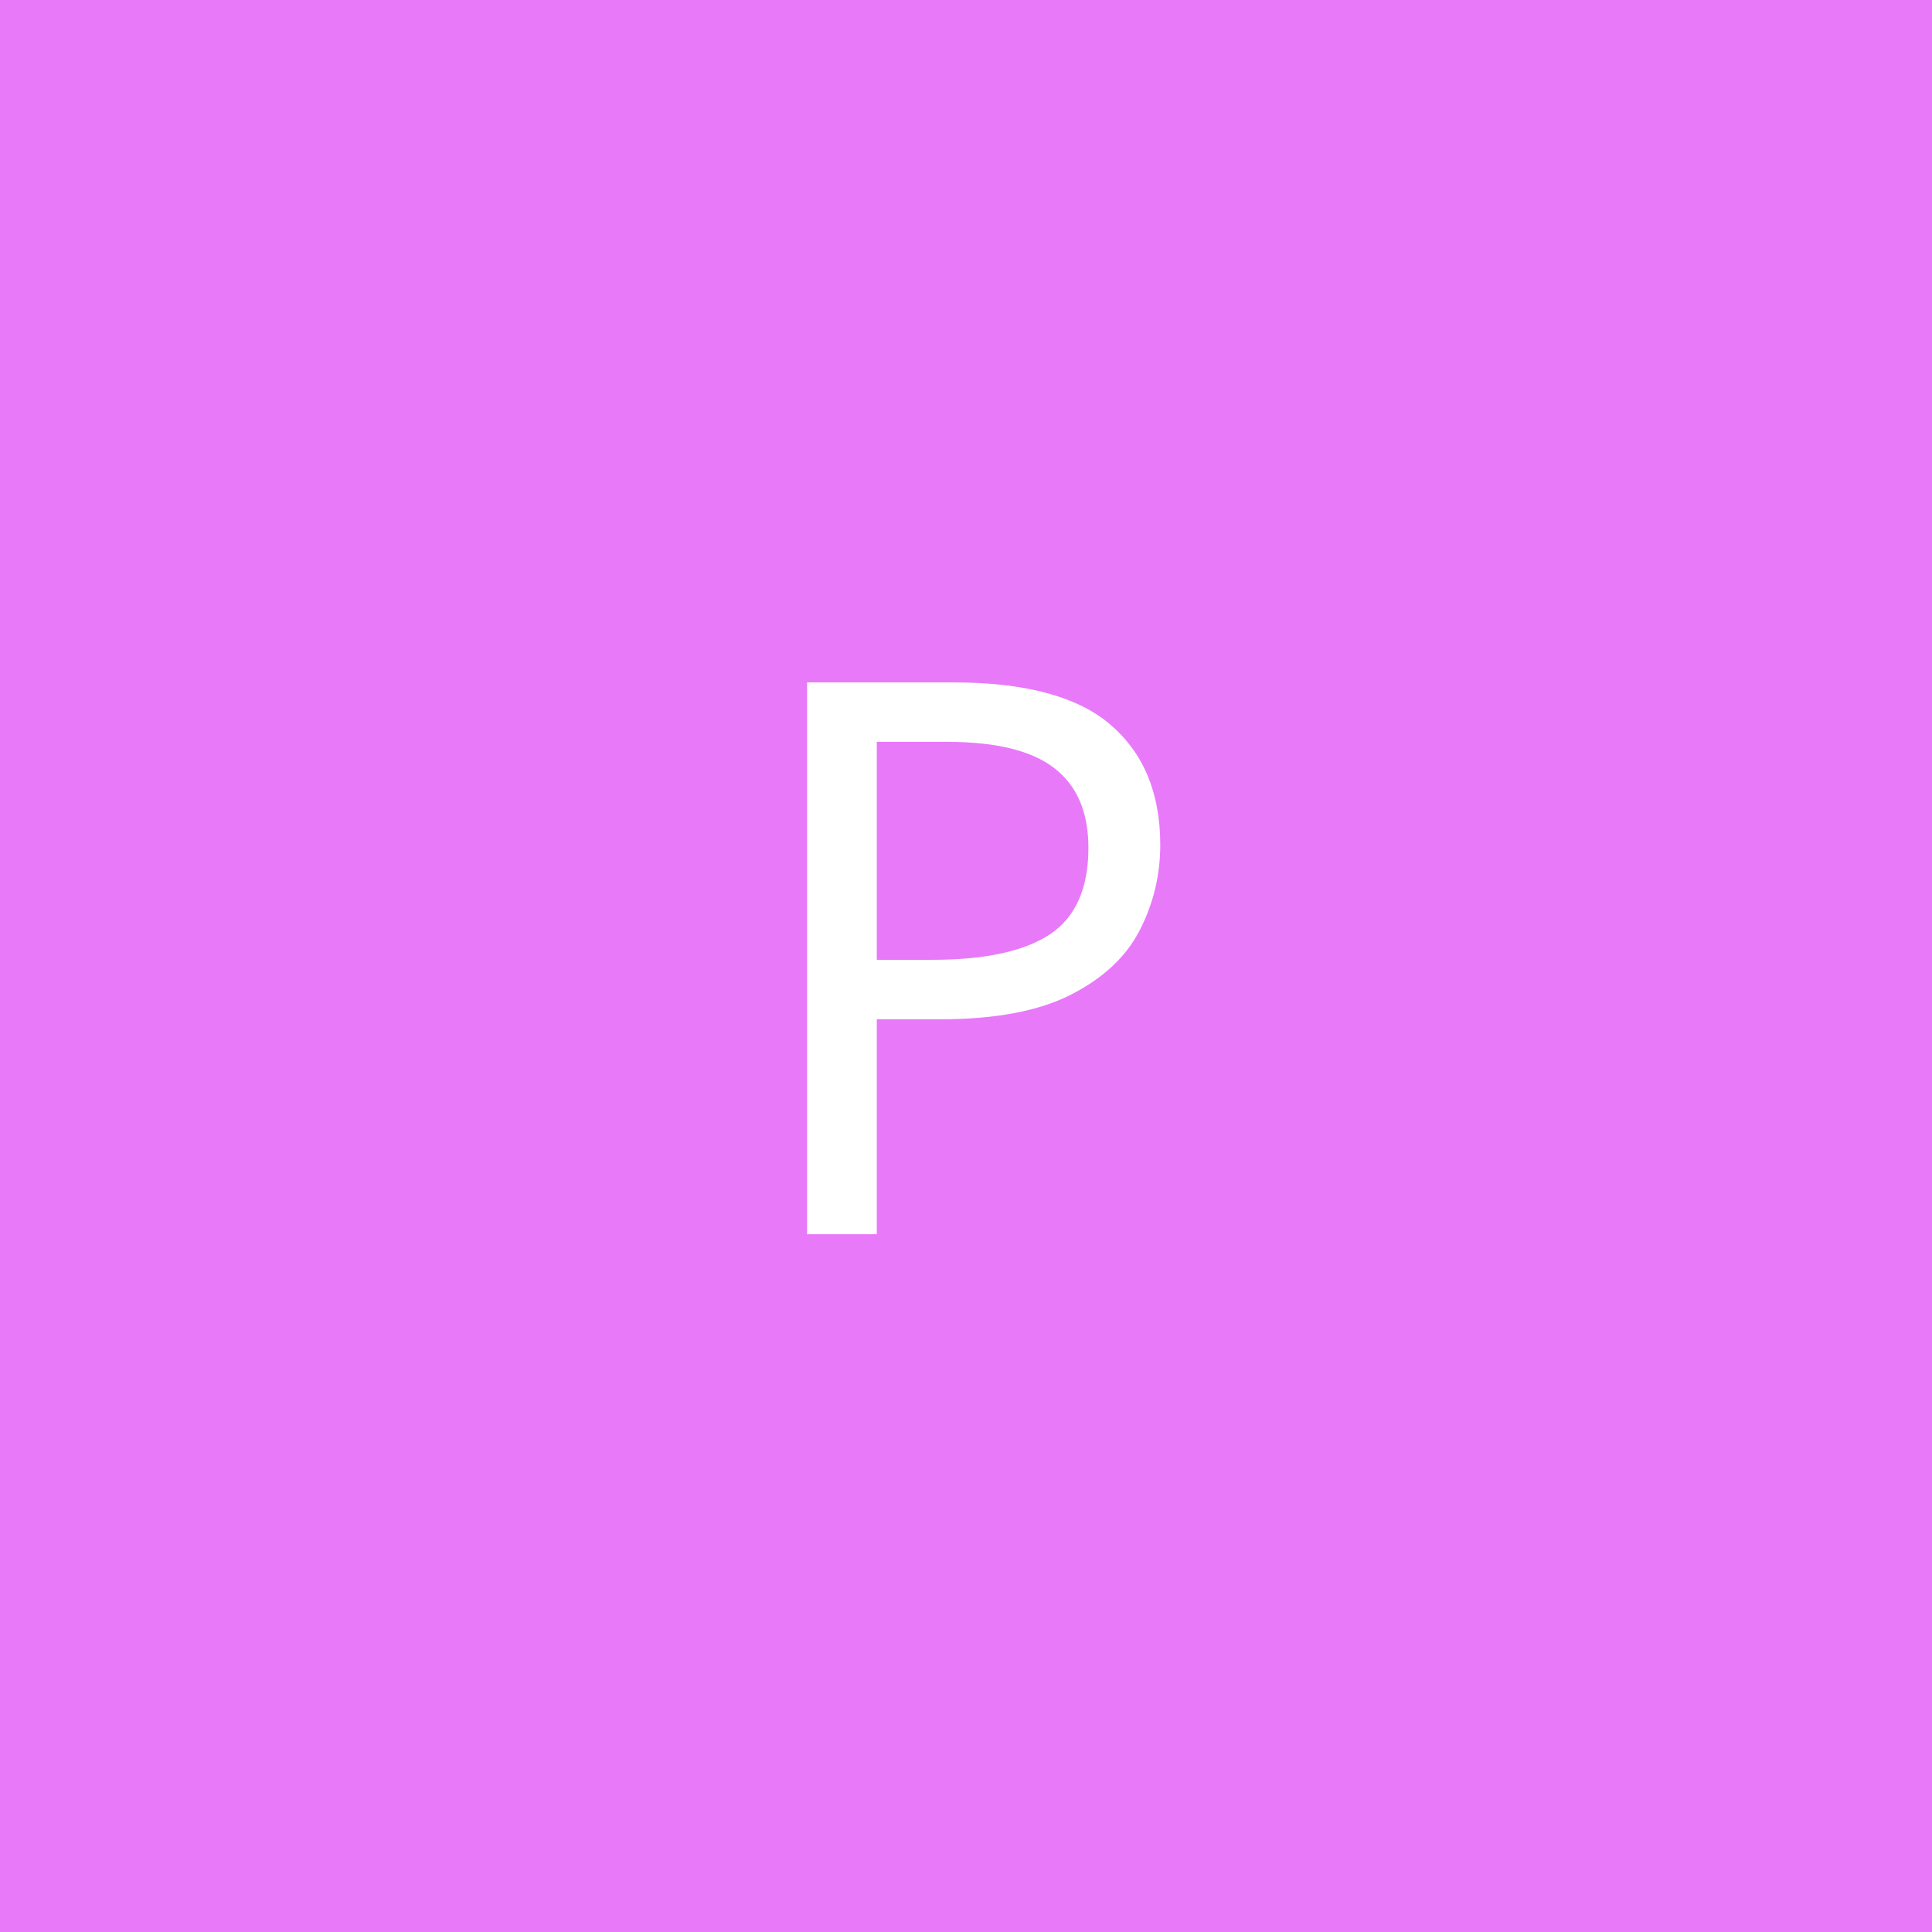
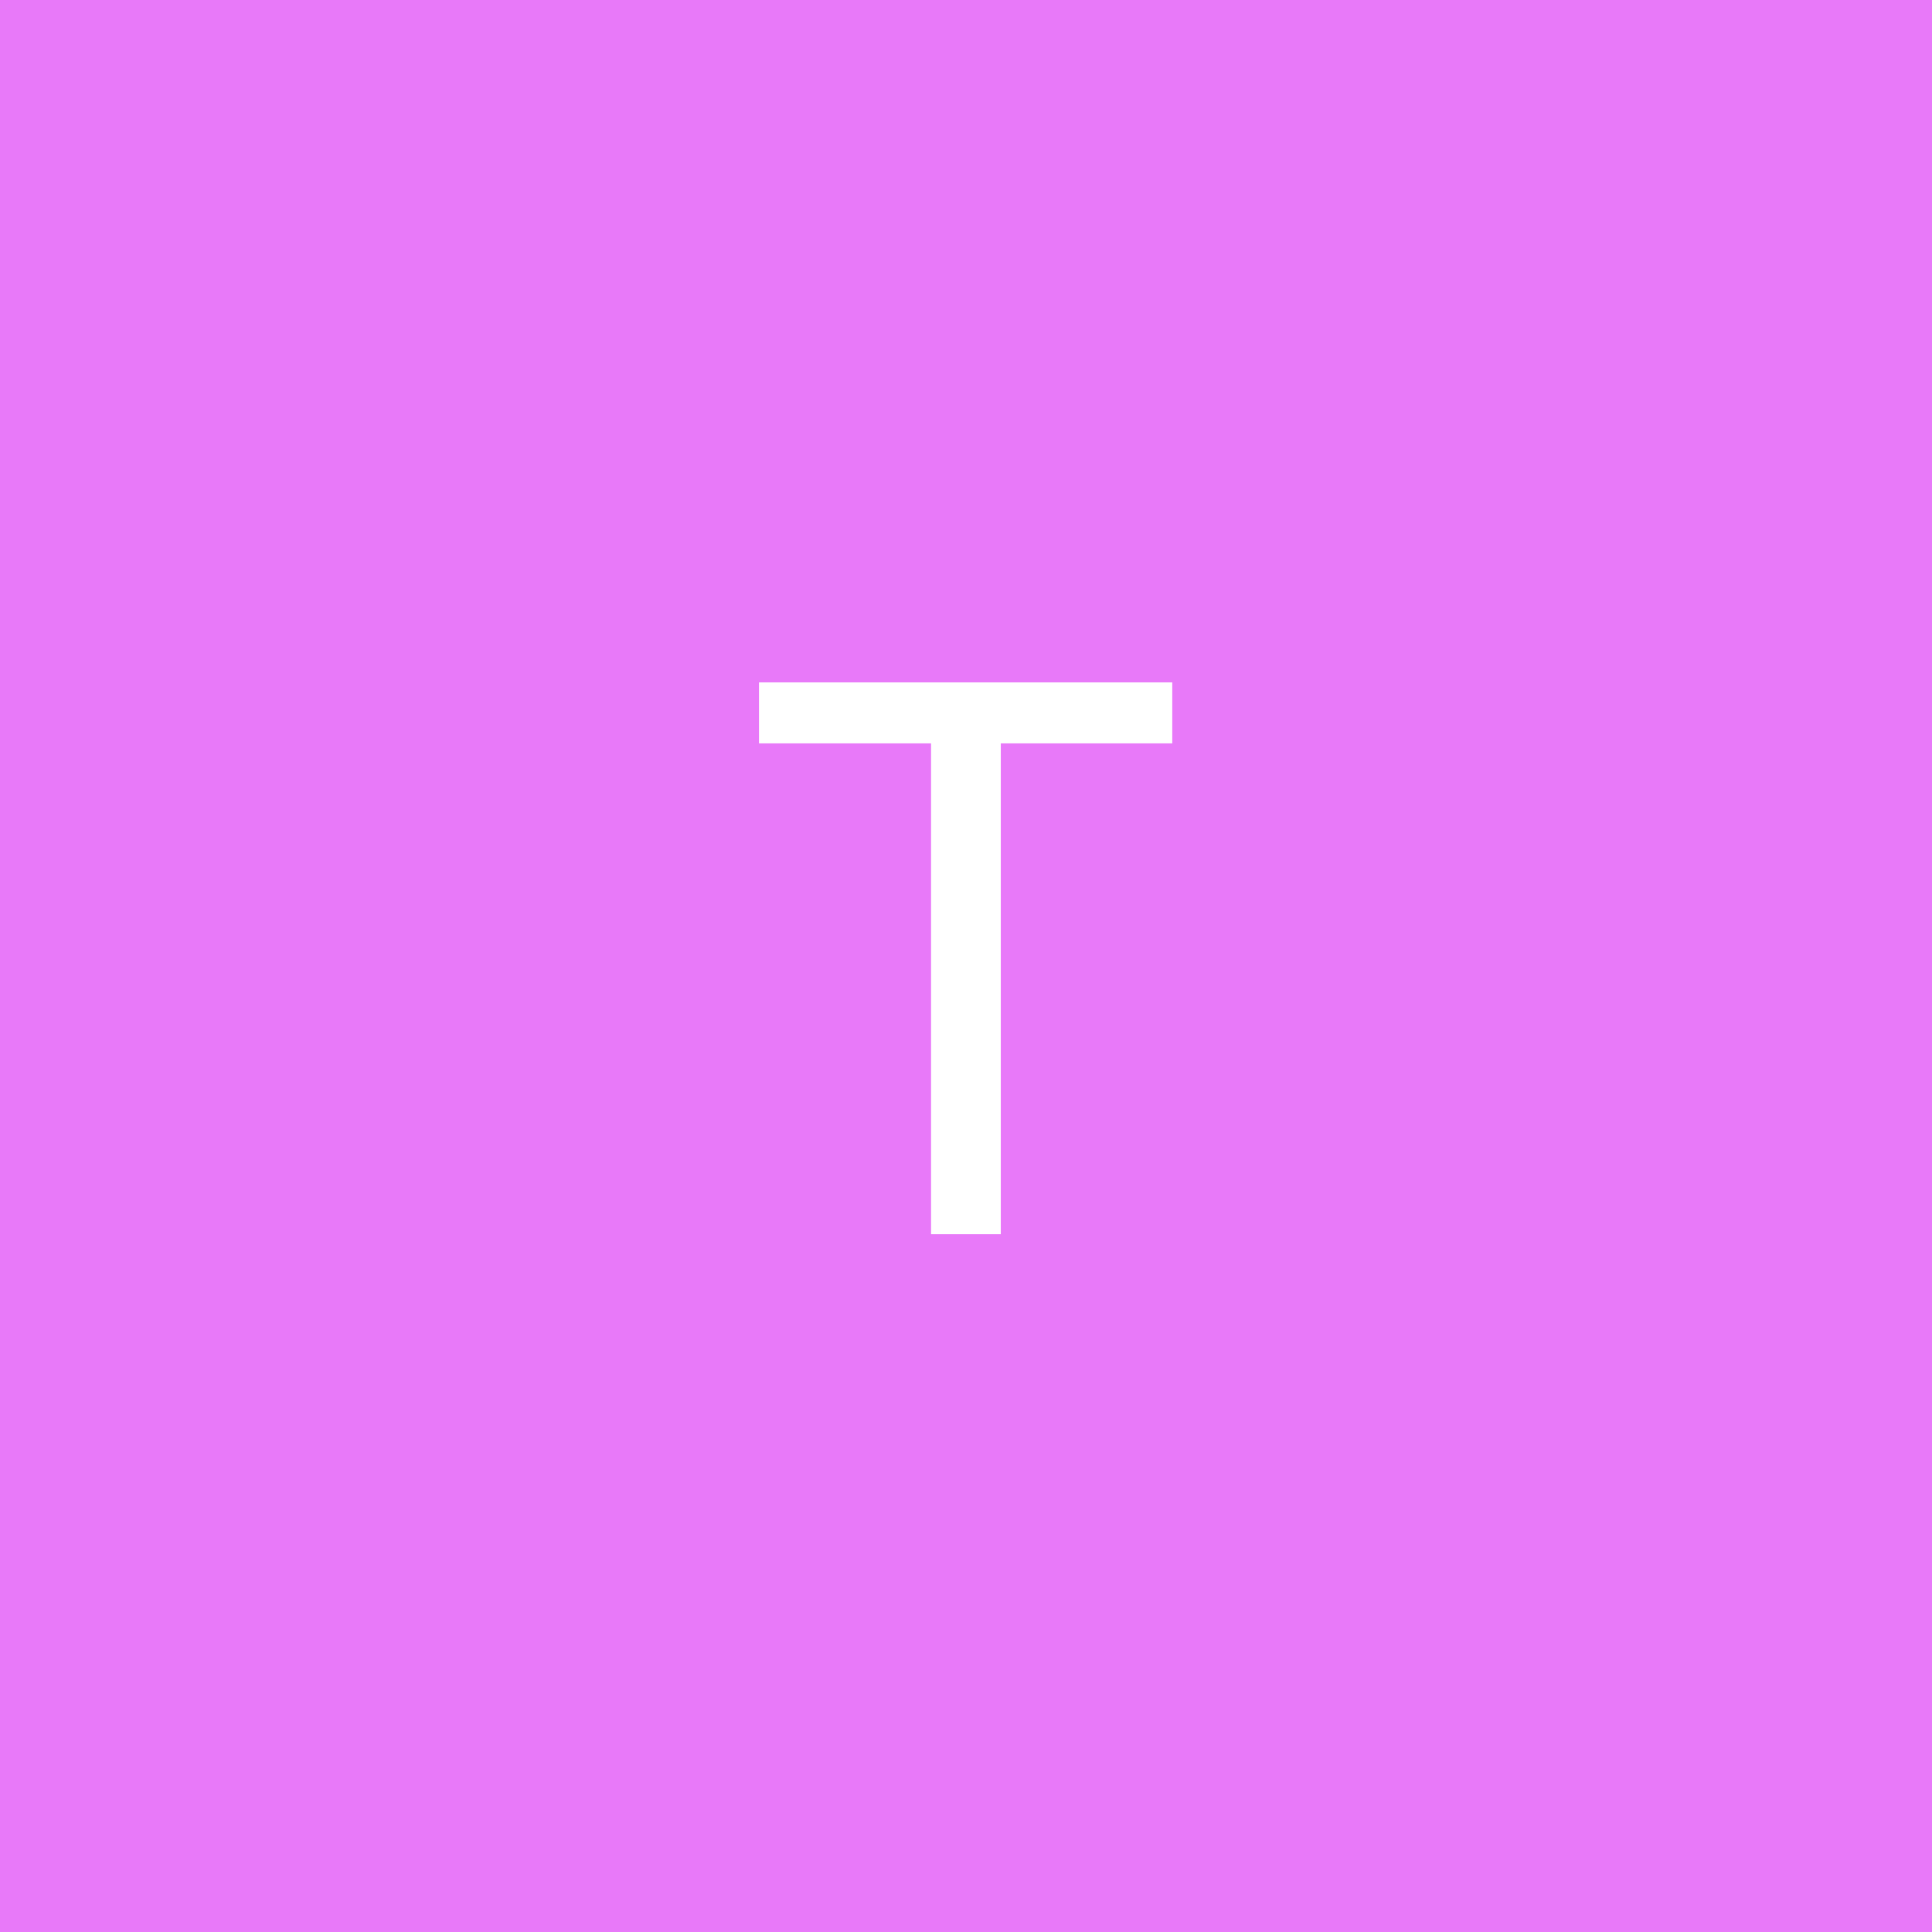
<svg xmlns="http://www.w3.org/2000/svg" viewBox="0 0 100 100">
  <rect width="100" height="100" fill="#e879f9" />
-   <text x="50" y="50" dominant-baseline="middle" text-anchor="middle" font-size="40" fill="white" font-family="sans-serif">P</text>
+   <text x="50" y="50" dominant-baseline="middle" text-anchor="middle" font-size="40" fill="white" font-family="sans-serif">T</text>
</svg>
